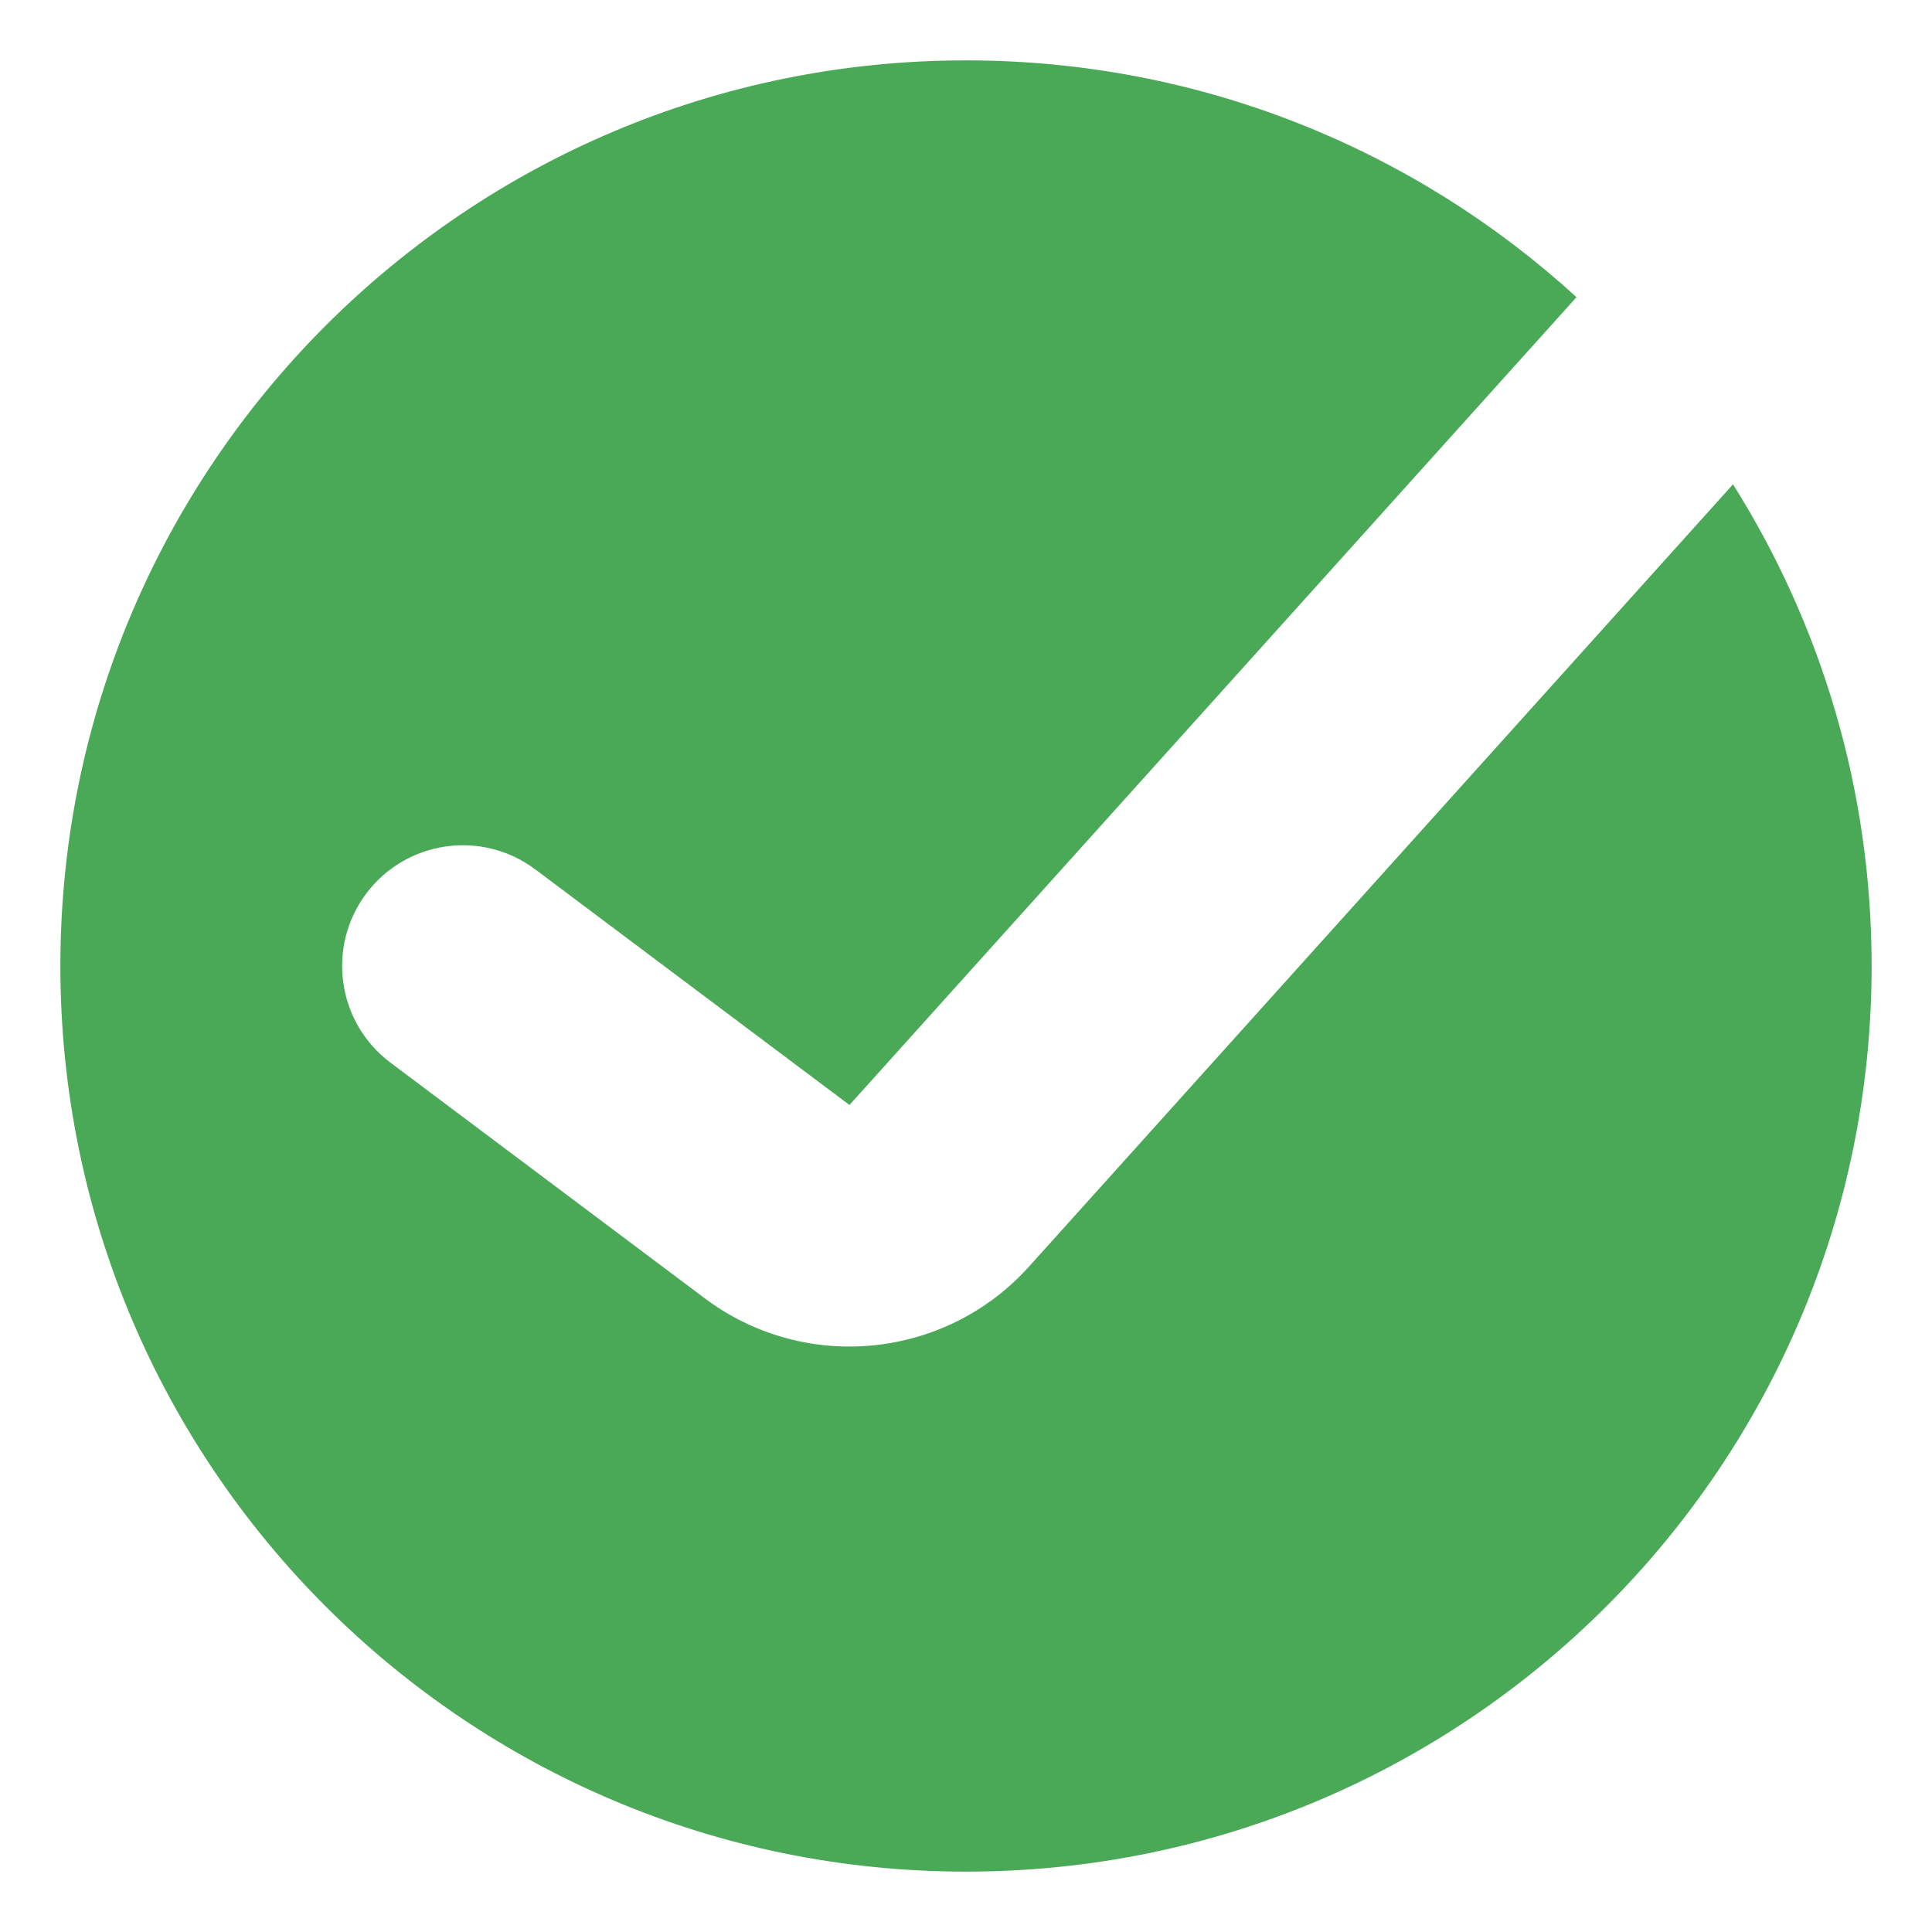
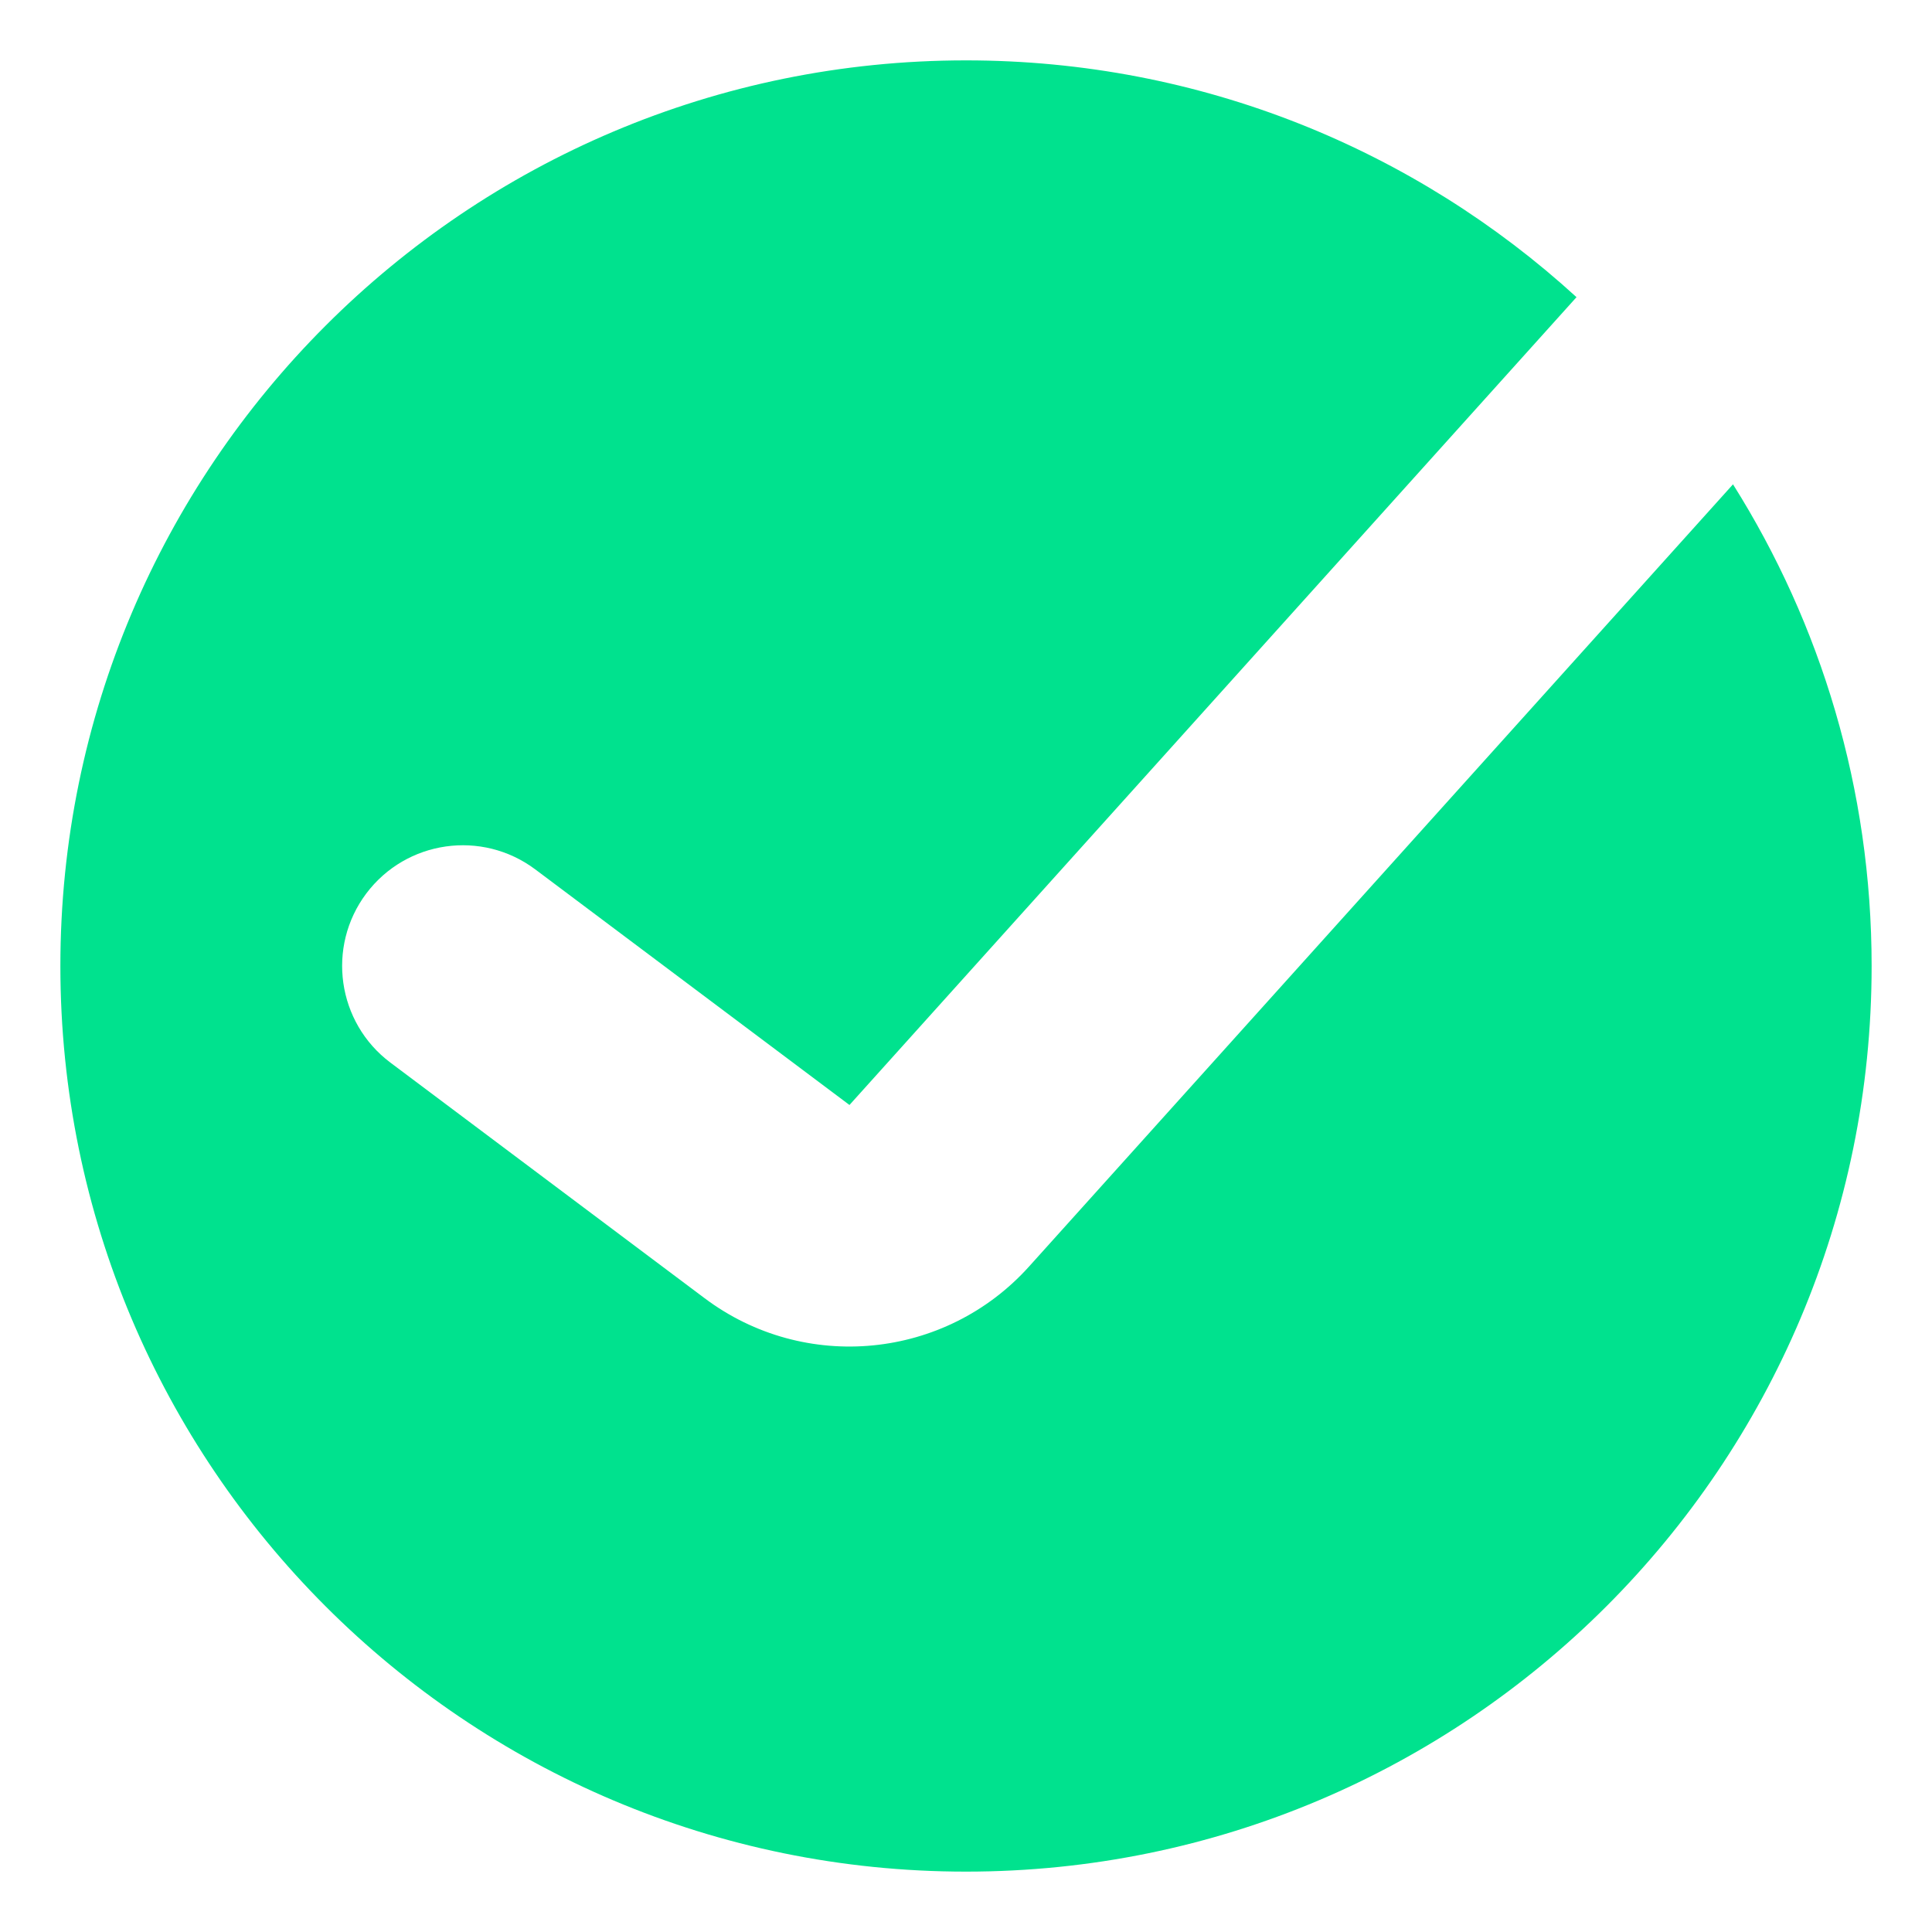
<svg xmlns="http://www.w3.org/2000/svg" width="16" height="16" viewBox="0 0 16 16" fill="none">
-   <path fill-rule="evenodd" clip-rule="evenodd" d="M8 15.5C12.142 15.5 15.5 12.142 15.5 8C15.5 6.534 15.079 5.166 14.352 4.011L8.522 10.489C7.829 11.259 6.663 11.373 5.835 10.751L3.233 8.8C2.792 8.469 2.702 7.842 3.033 7.4C3.365 6.958 3.991 6.869 4.433 7.2L7.035 9.151L13.056 2.461C11.723 1.243 9.948 0.5 8 0.5C3.858 0.5 0.5 3.858 0.5 8C0.5 12.142 3.858 15.5 8 15.5Z" fill="#4AA956" />
+   <path fill-rule="evenodd" clip-rule="evenodd" d="M8 15.5C12.142 15.5 15.5 12.142 15.5 8C15.5 6.534 15.079 5.166 14.352 4.011L8.522 10.489C7.829 11.259 6.663 11.373 5.835 10.751L3.233 8.8C2.792 8.469 2.702 7.842 3.033 7.4C3.365 6.958 3.991 6.869 4.433 7.2L7.035 9.151L13.056 2.461C11.723 1.243 9.948 0.5 8 0.5C3.858 0.5 0.5 3.858 0.5 8C0.5 12.142 3.858 15.5 8 15.5Z" fill="#00e28e" />
</svg>
